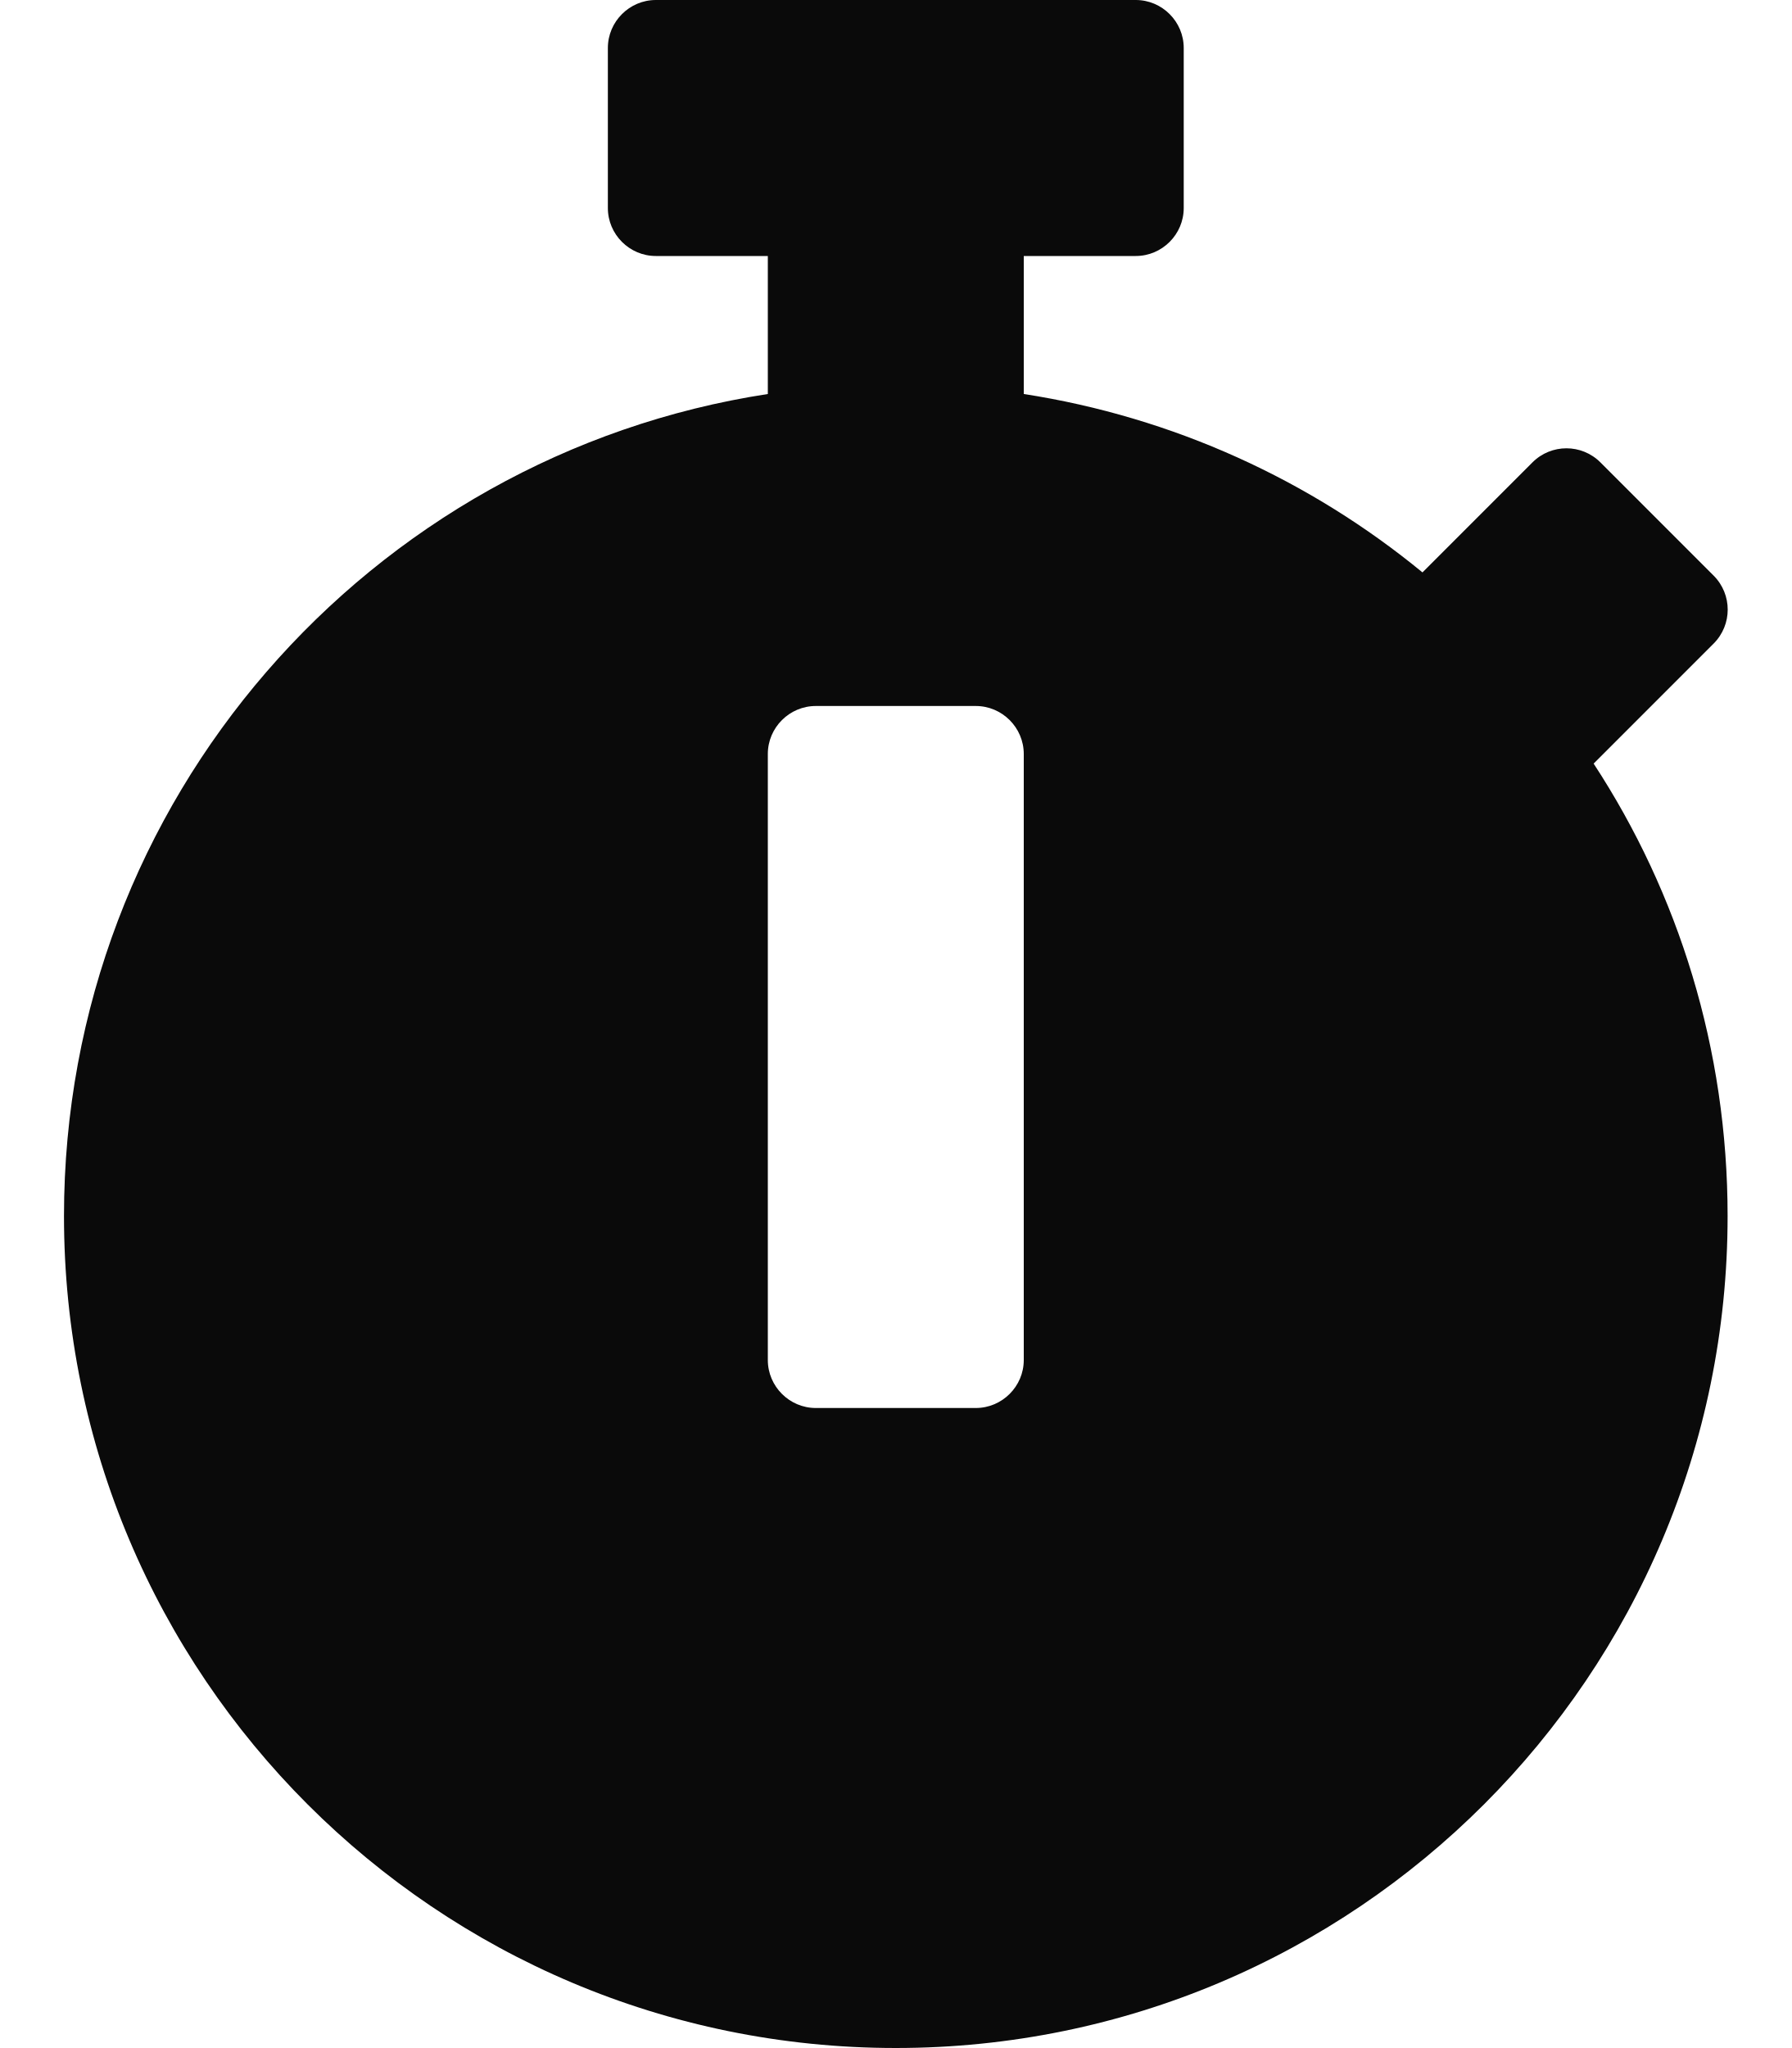
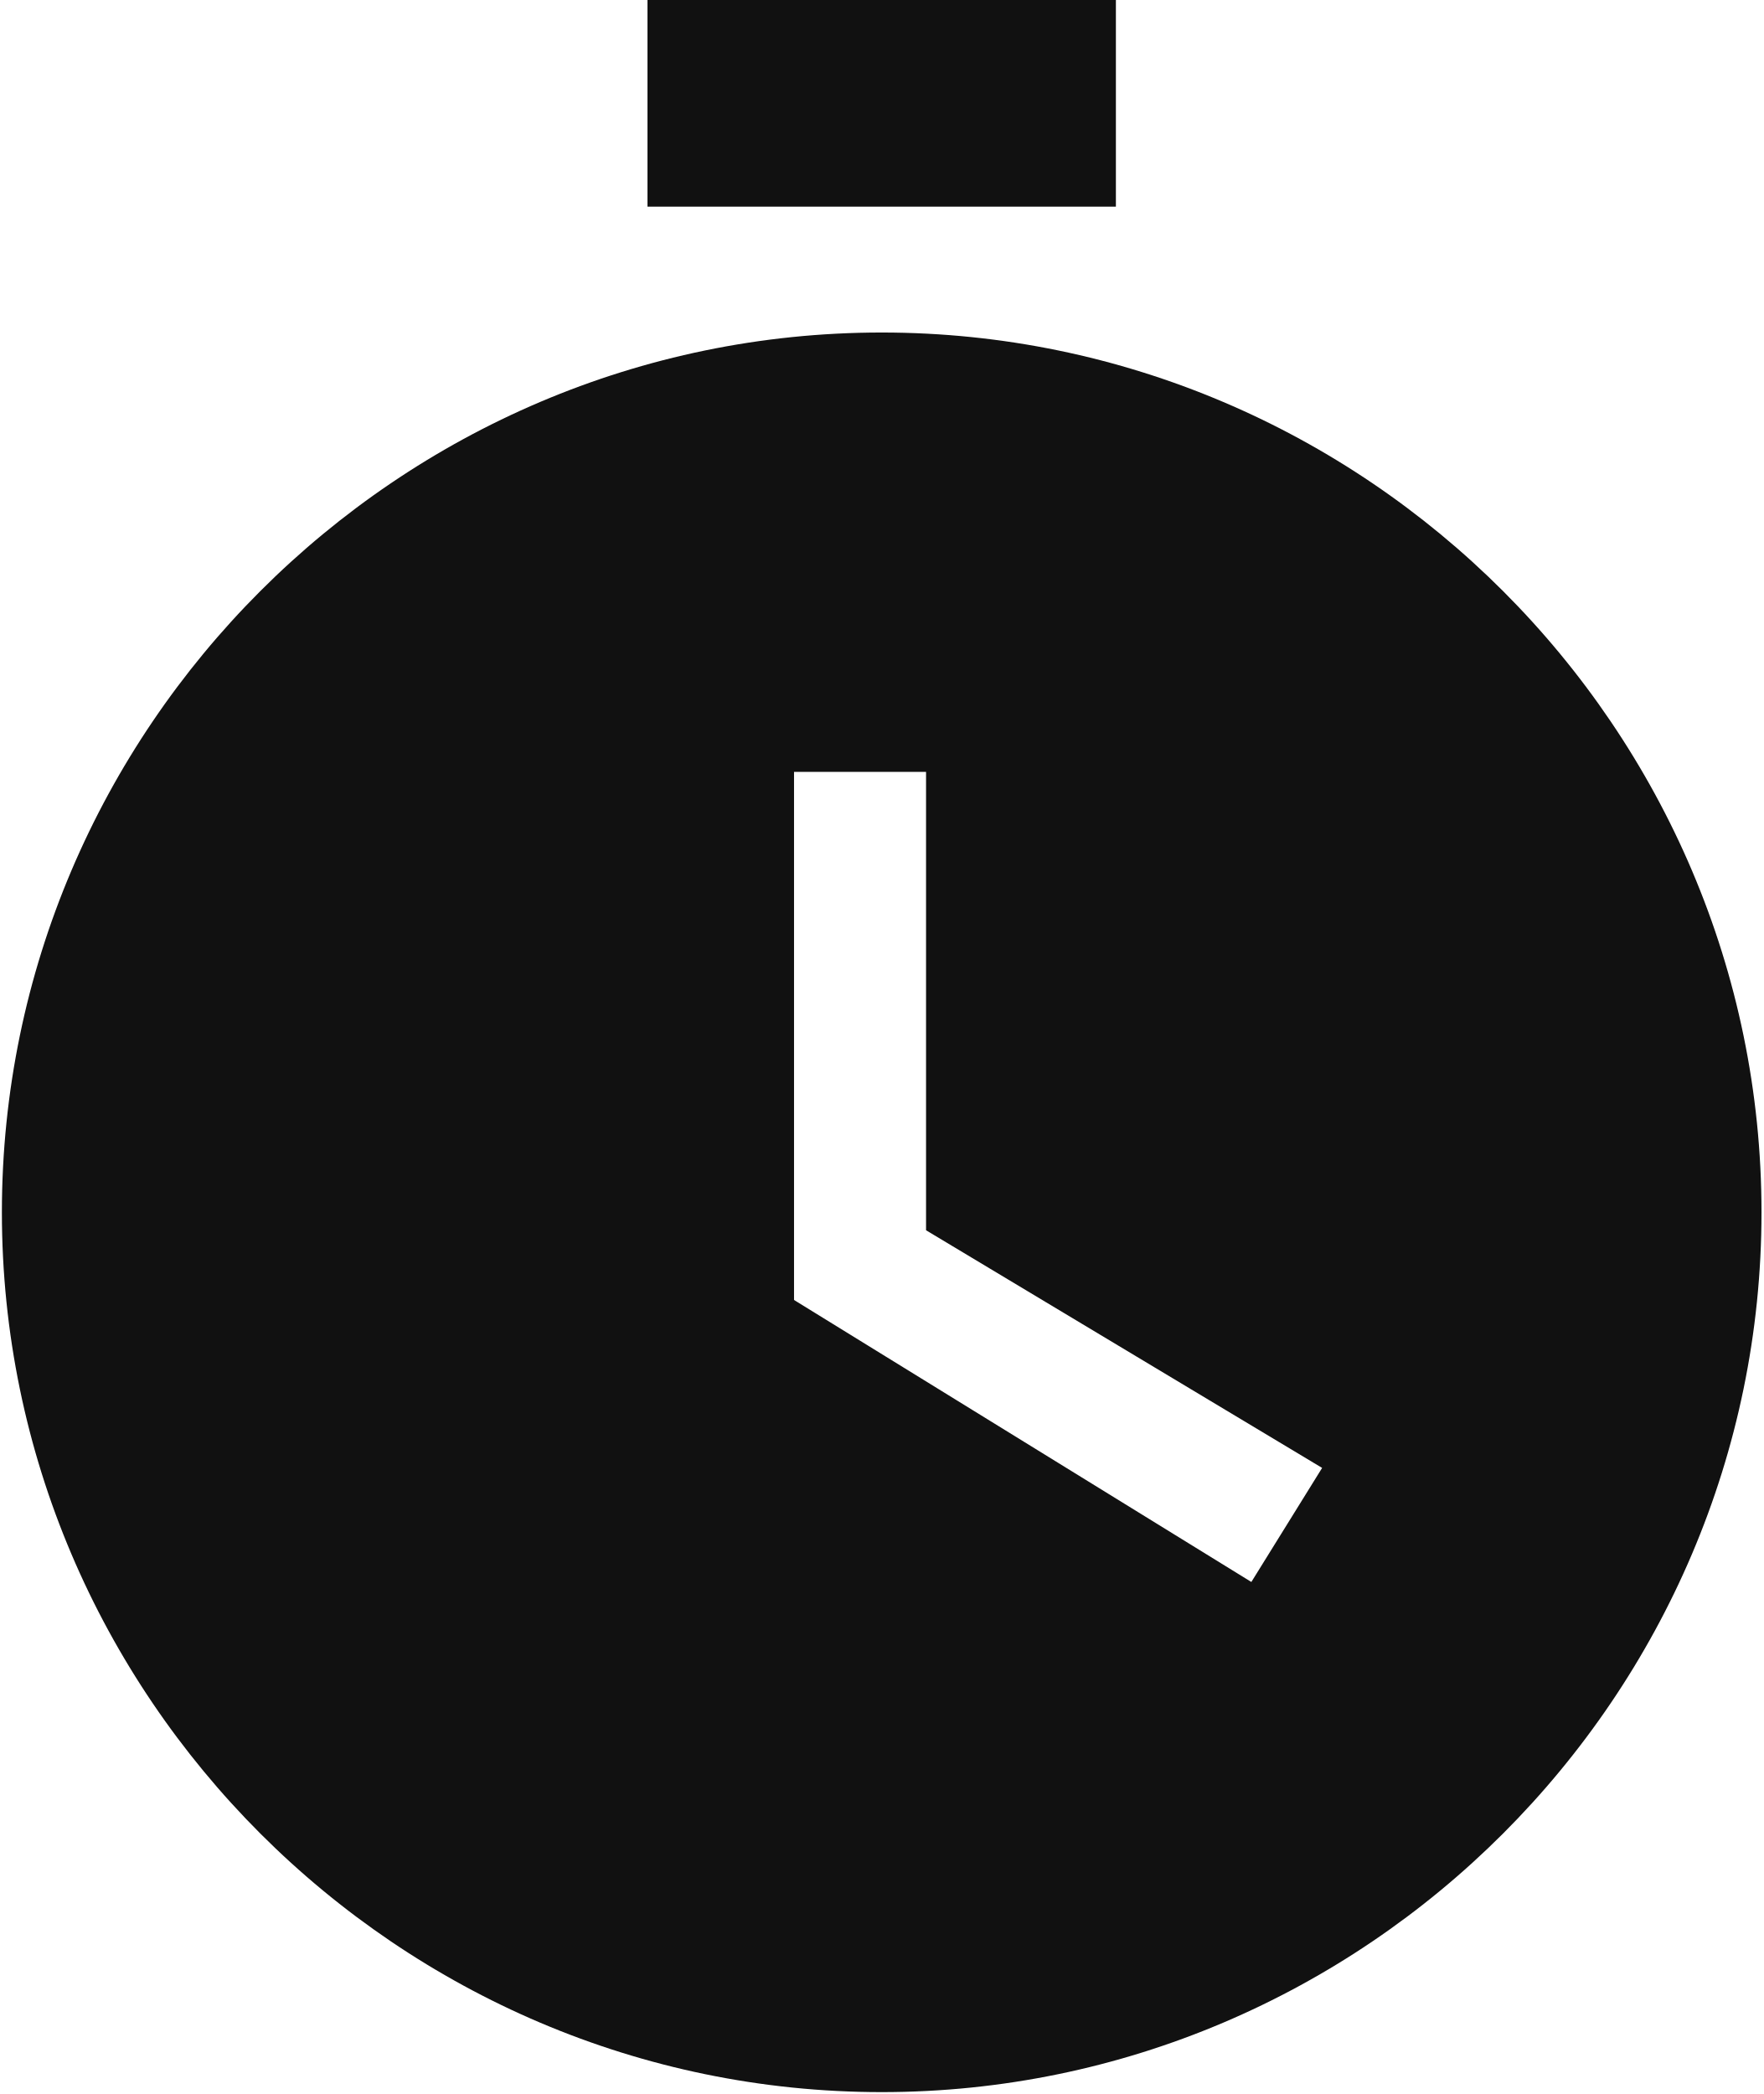
- <svg xmlns="http://www.w3.org/2000/svg" aria-hidden="true" data-prefix="fas" data-icon="stopwatch" class="svg-inline--fa fa-stopwatch fa-w-14" role="img" viewBox="0 0 448 512">
-   <path fill="#0a0a0a" d="M432 304c0 114.9-93.1 208-208 208S16 418.9 16 304c0-104 76.3-190.2 176-205.5V64h-28c-6.6 0-12-5.4-12-12V12c0-6.6 5.4-12 12-12h120c6.6 0 12 5.4 12 12v40c0 6.6-5.4 12-12 12h-28v34.5c37.5 5.8 71.7 21.6 99.7 44.6l27.5-27.5c4.7-4.7 12.3-4.7 17 0l28.3 28.3c4.7 4.7 4.7 12.3 0 17l-29.4 29.4-.6.6C419.7 223.3 432 262.2 432 304zm-176 36V188.5c0-6.6-5.4-12-12-12h-40c-6.6 0-12 5.4-12 12V340c0 6.6 5.4 12 12 12h40c6.6 0 12-5.4 12-12z" />
+ <svg xmlns="http://www.w3.org/2000/svg" width="128" height="152" viewBox="0 0 128 152" fill="none">
+   <path d="M64 24.137C28.887 24.137 0.137 52.887 0.137 88C0.137 123.113 28.887 151.863 64 151.863C99.113 151.863 127.863 123.113 127.863 88C127.863 52.887 99.113 24.137 64 24.137ZM90.833 114.833L57.637 94.363V56.03H67.22V89.303L95.97 106.553L90.833 114.833V114.833Z" fill="#111111" />
+   <rect x="47" width="34" height="15" fill="#111111" />
</svg>
